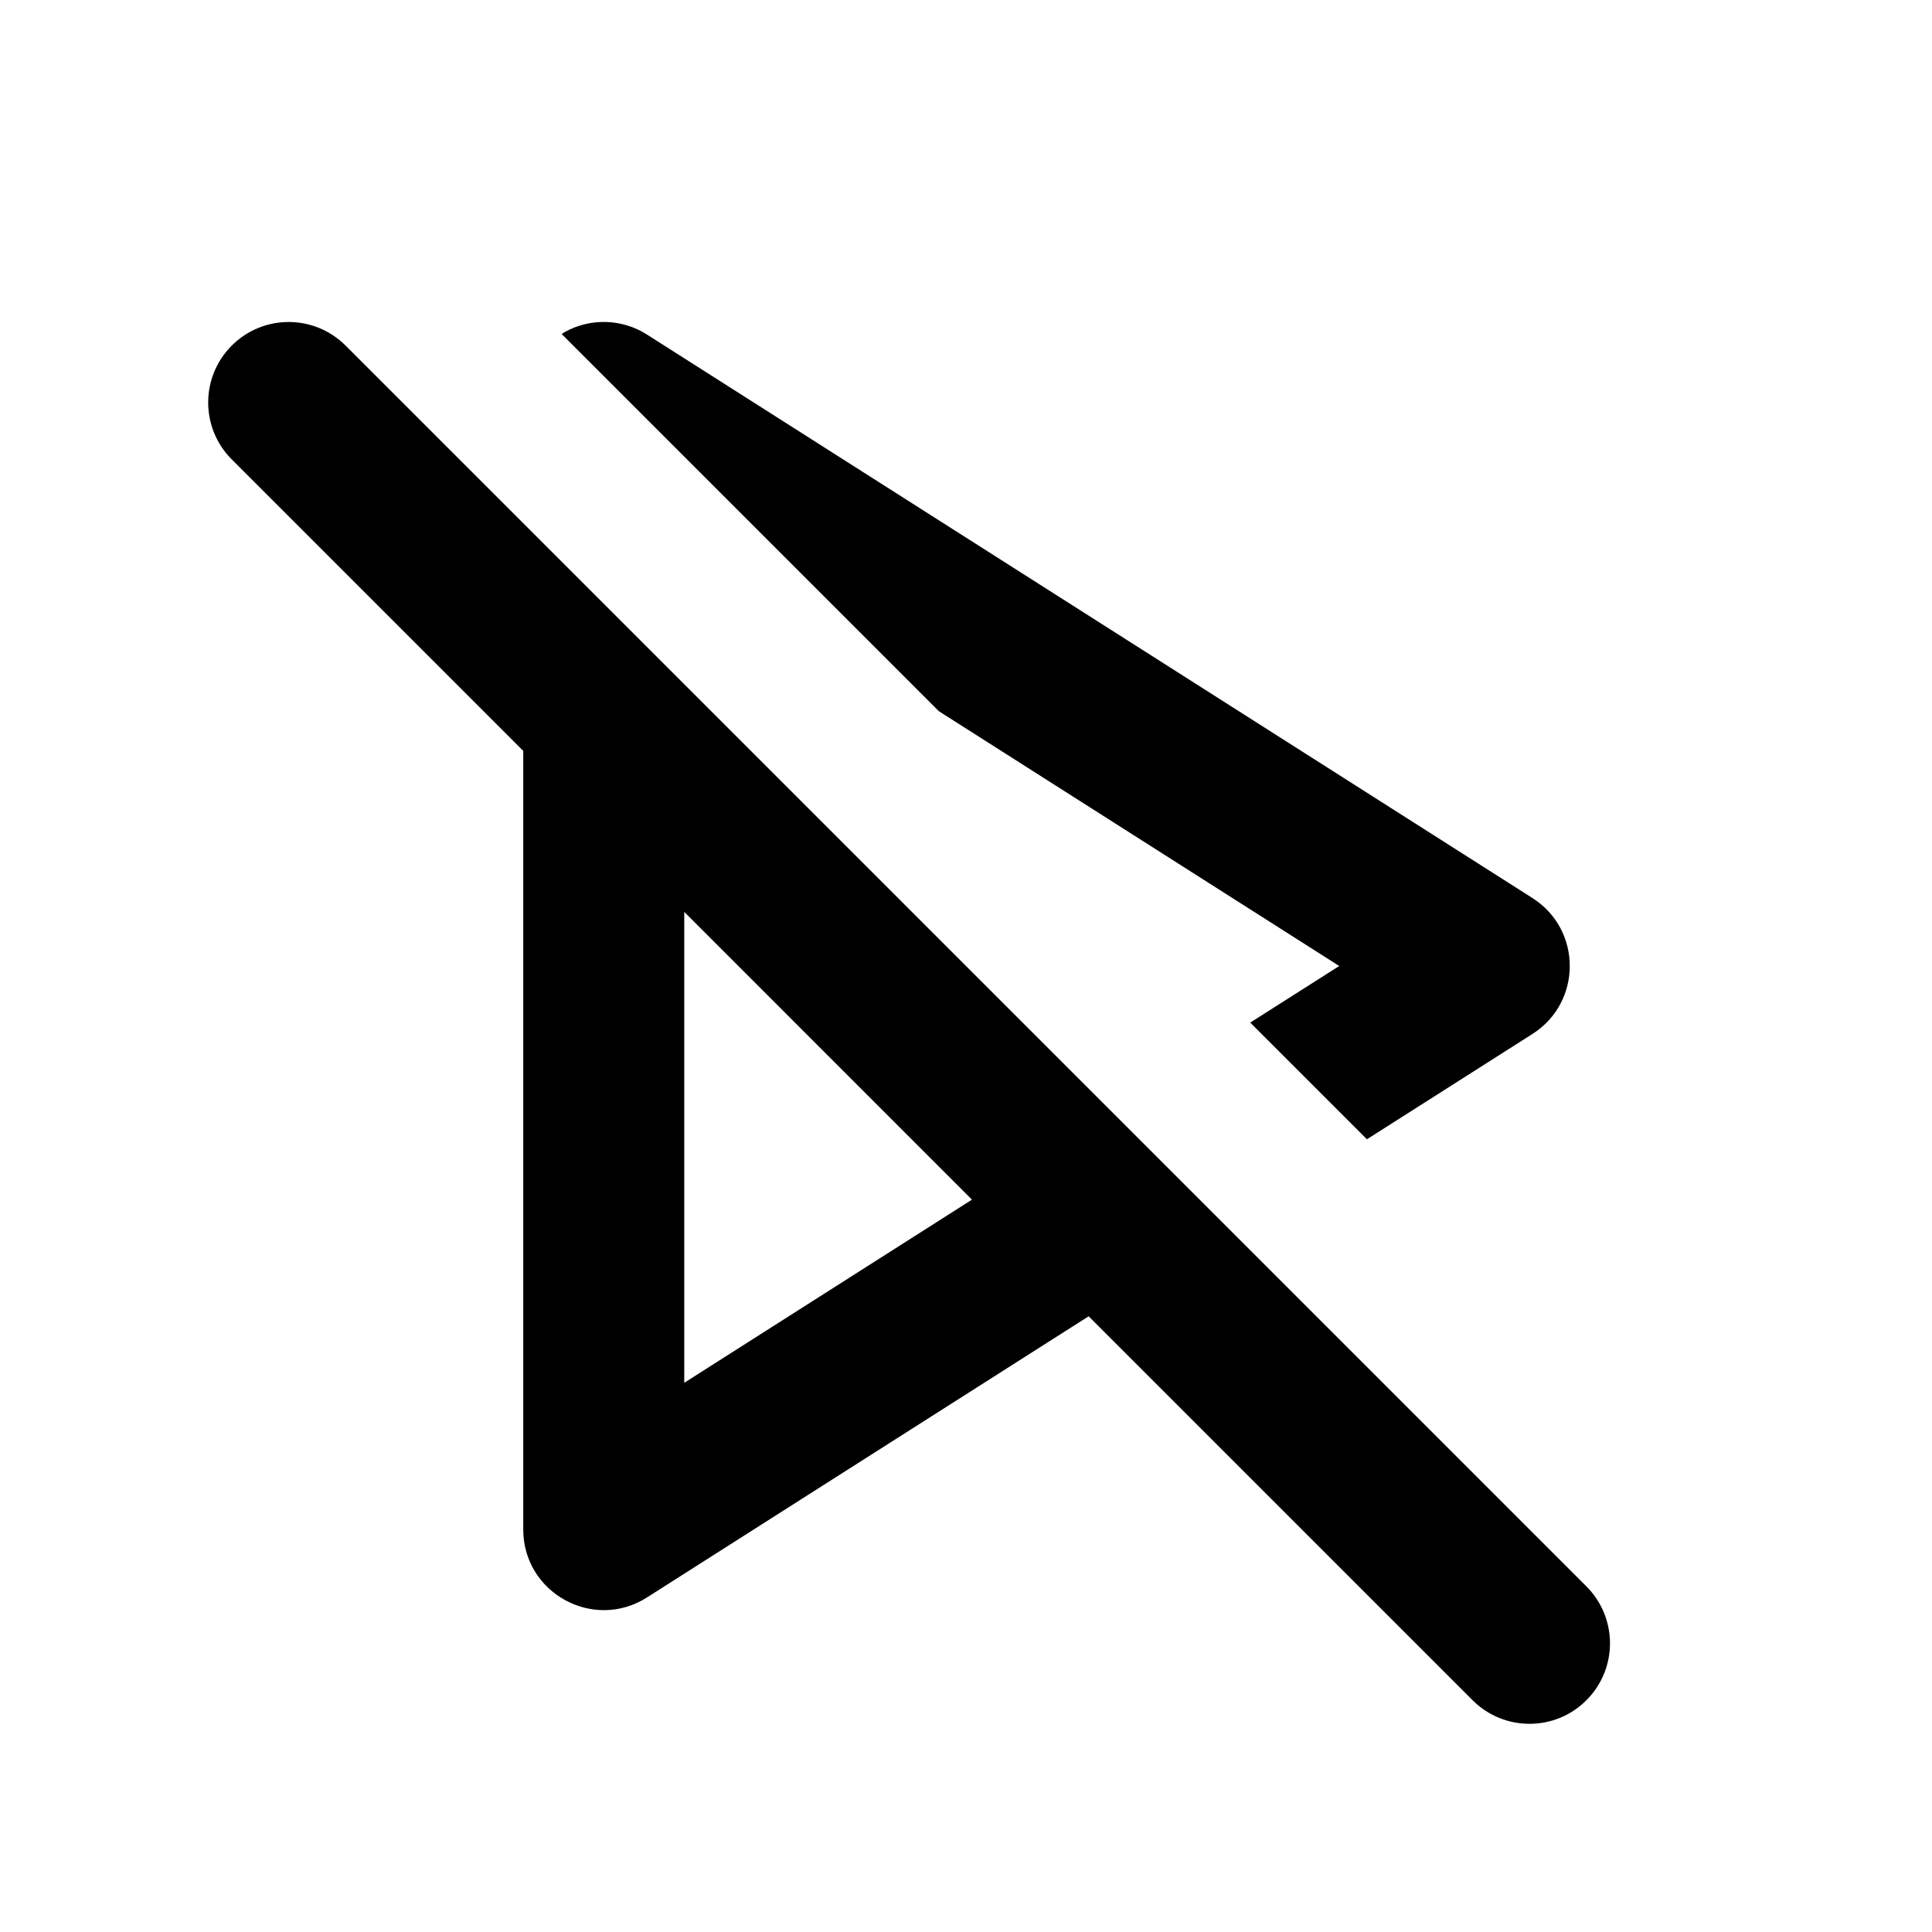
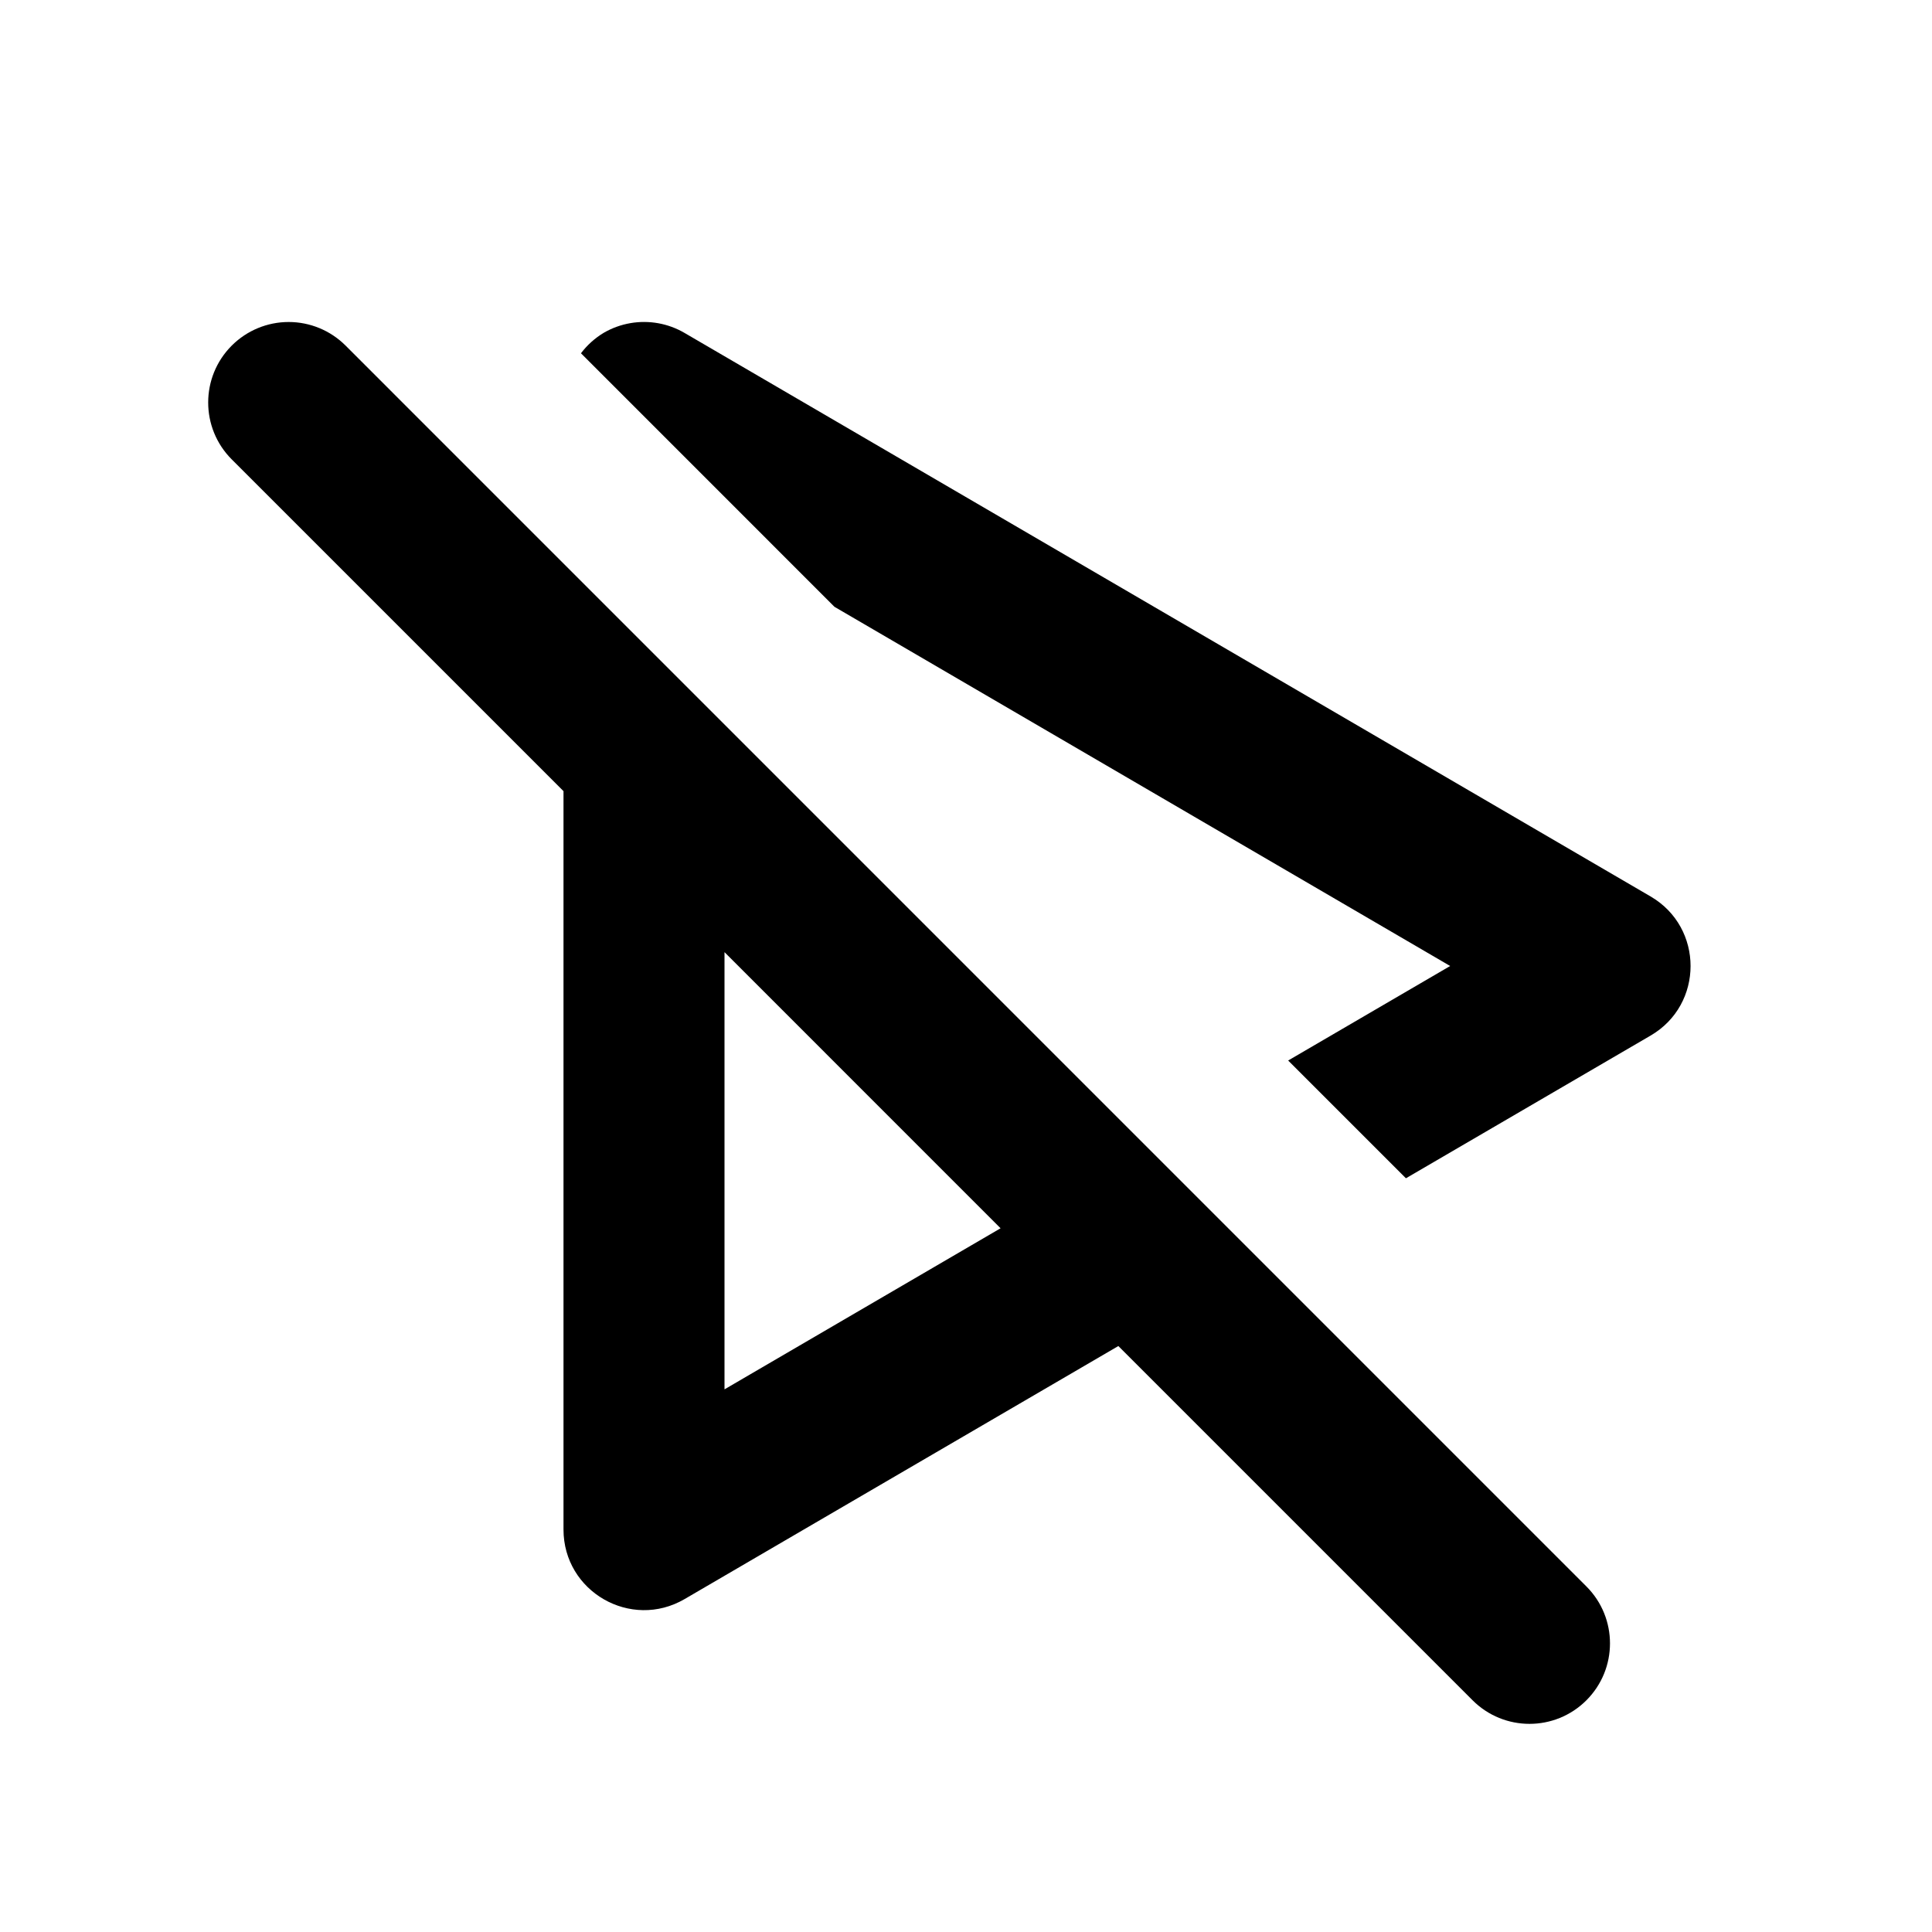
<svg xmlns="http://www.w3.org/2000/svg" width="48.0px" height="48.0px" viewBox="0 0 48.0 48.0" version="1.1" id="SVGRoot">
  <defs id="defs4288" />
  <g id="layer1">
-     <path id="path5917-3" style="color:#000000;fill:#000000;fill-rule:evenodd;stroke-linejoin:round;-inkscape-stroke:none" d="M 7.172 8 C 6.66 8 6.148 8.196 5.758 8.586 C 4.977 9.367 4.977 10.633 5.758 11.414 L 13 18.656 L 13 38 C 13 39.578 14.743 40.535 16.074 39.688 L 27.047 32.703 L 36.586 42.242 C 37.367 43.023 38.633 43.023 39.414 42.242 C 40.195 41.461 40.195 40.195 39.414 39.414 L 30.504 30.504 L 27.605 27.605 L 17 17 L 13 13 L 8.586 8.586 C 8.195 8.196 7.684 8 7.172 8 z M 15.064 8 C 14.712 7.989 14.357 8.07 14.037 8.246 C 14.008 8.262 13.983 8.282 13.955 8.299 L 23.326 17.67 L 33.273 24 L 31.062 25.406 L 33.961 28.305 L 38.074 25.688 C 39.309 24.902 39.309 23.098 38.074 22.312 L 16.074 8.312 C 15.766 8.116 15.417 8.011 15.064 8 z M 17 22.656 L 24.148 29.805 L 17 34.355 L 17 22.656 z " />
+     <path id="path57" style="color:#000000;fill:#000000;fill-rule:evenodd;stroke-linejoin:round;-inkscape-stroke:none" d="M 8.586,8.586 C 8.211,8.211 7.702,8 7.172,8 6.641,8 6.133,8.211 5.758,8.586 c -0.781,0.781 -0.781,2.047 0,2.828 L 14,19.656 V 38 c -5.02e-4,1.544 1.674,2.506 3.008,1.729 l 10.777,-6.287 8.801,8.801 c 0.781,0.781 2.047,0.781 2.828,0 0.781,-0.781 0.781,-2.047 0,-2.828 z M 15.658,8.029 C 15.428,8.069 15.207,8.149 15.004,8.266 14.783,8.398 14.589,8.572 14.434,8.777 L 20.732,15.076 36.029,24 l -4.025,2.348 2.926,2.926 6.078,-3.545 c 1.325,-0.771 1.325,-2.686 0,-3.457 l -24,-14 C 16.601,8.034 16.123,7.948 15.658,8.029 Z M 18,23.656 24.859,30.516 18,34.518 Z" />
  </g>
</svg>
